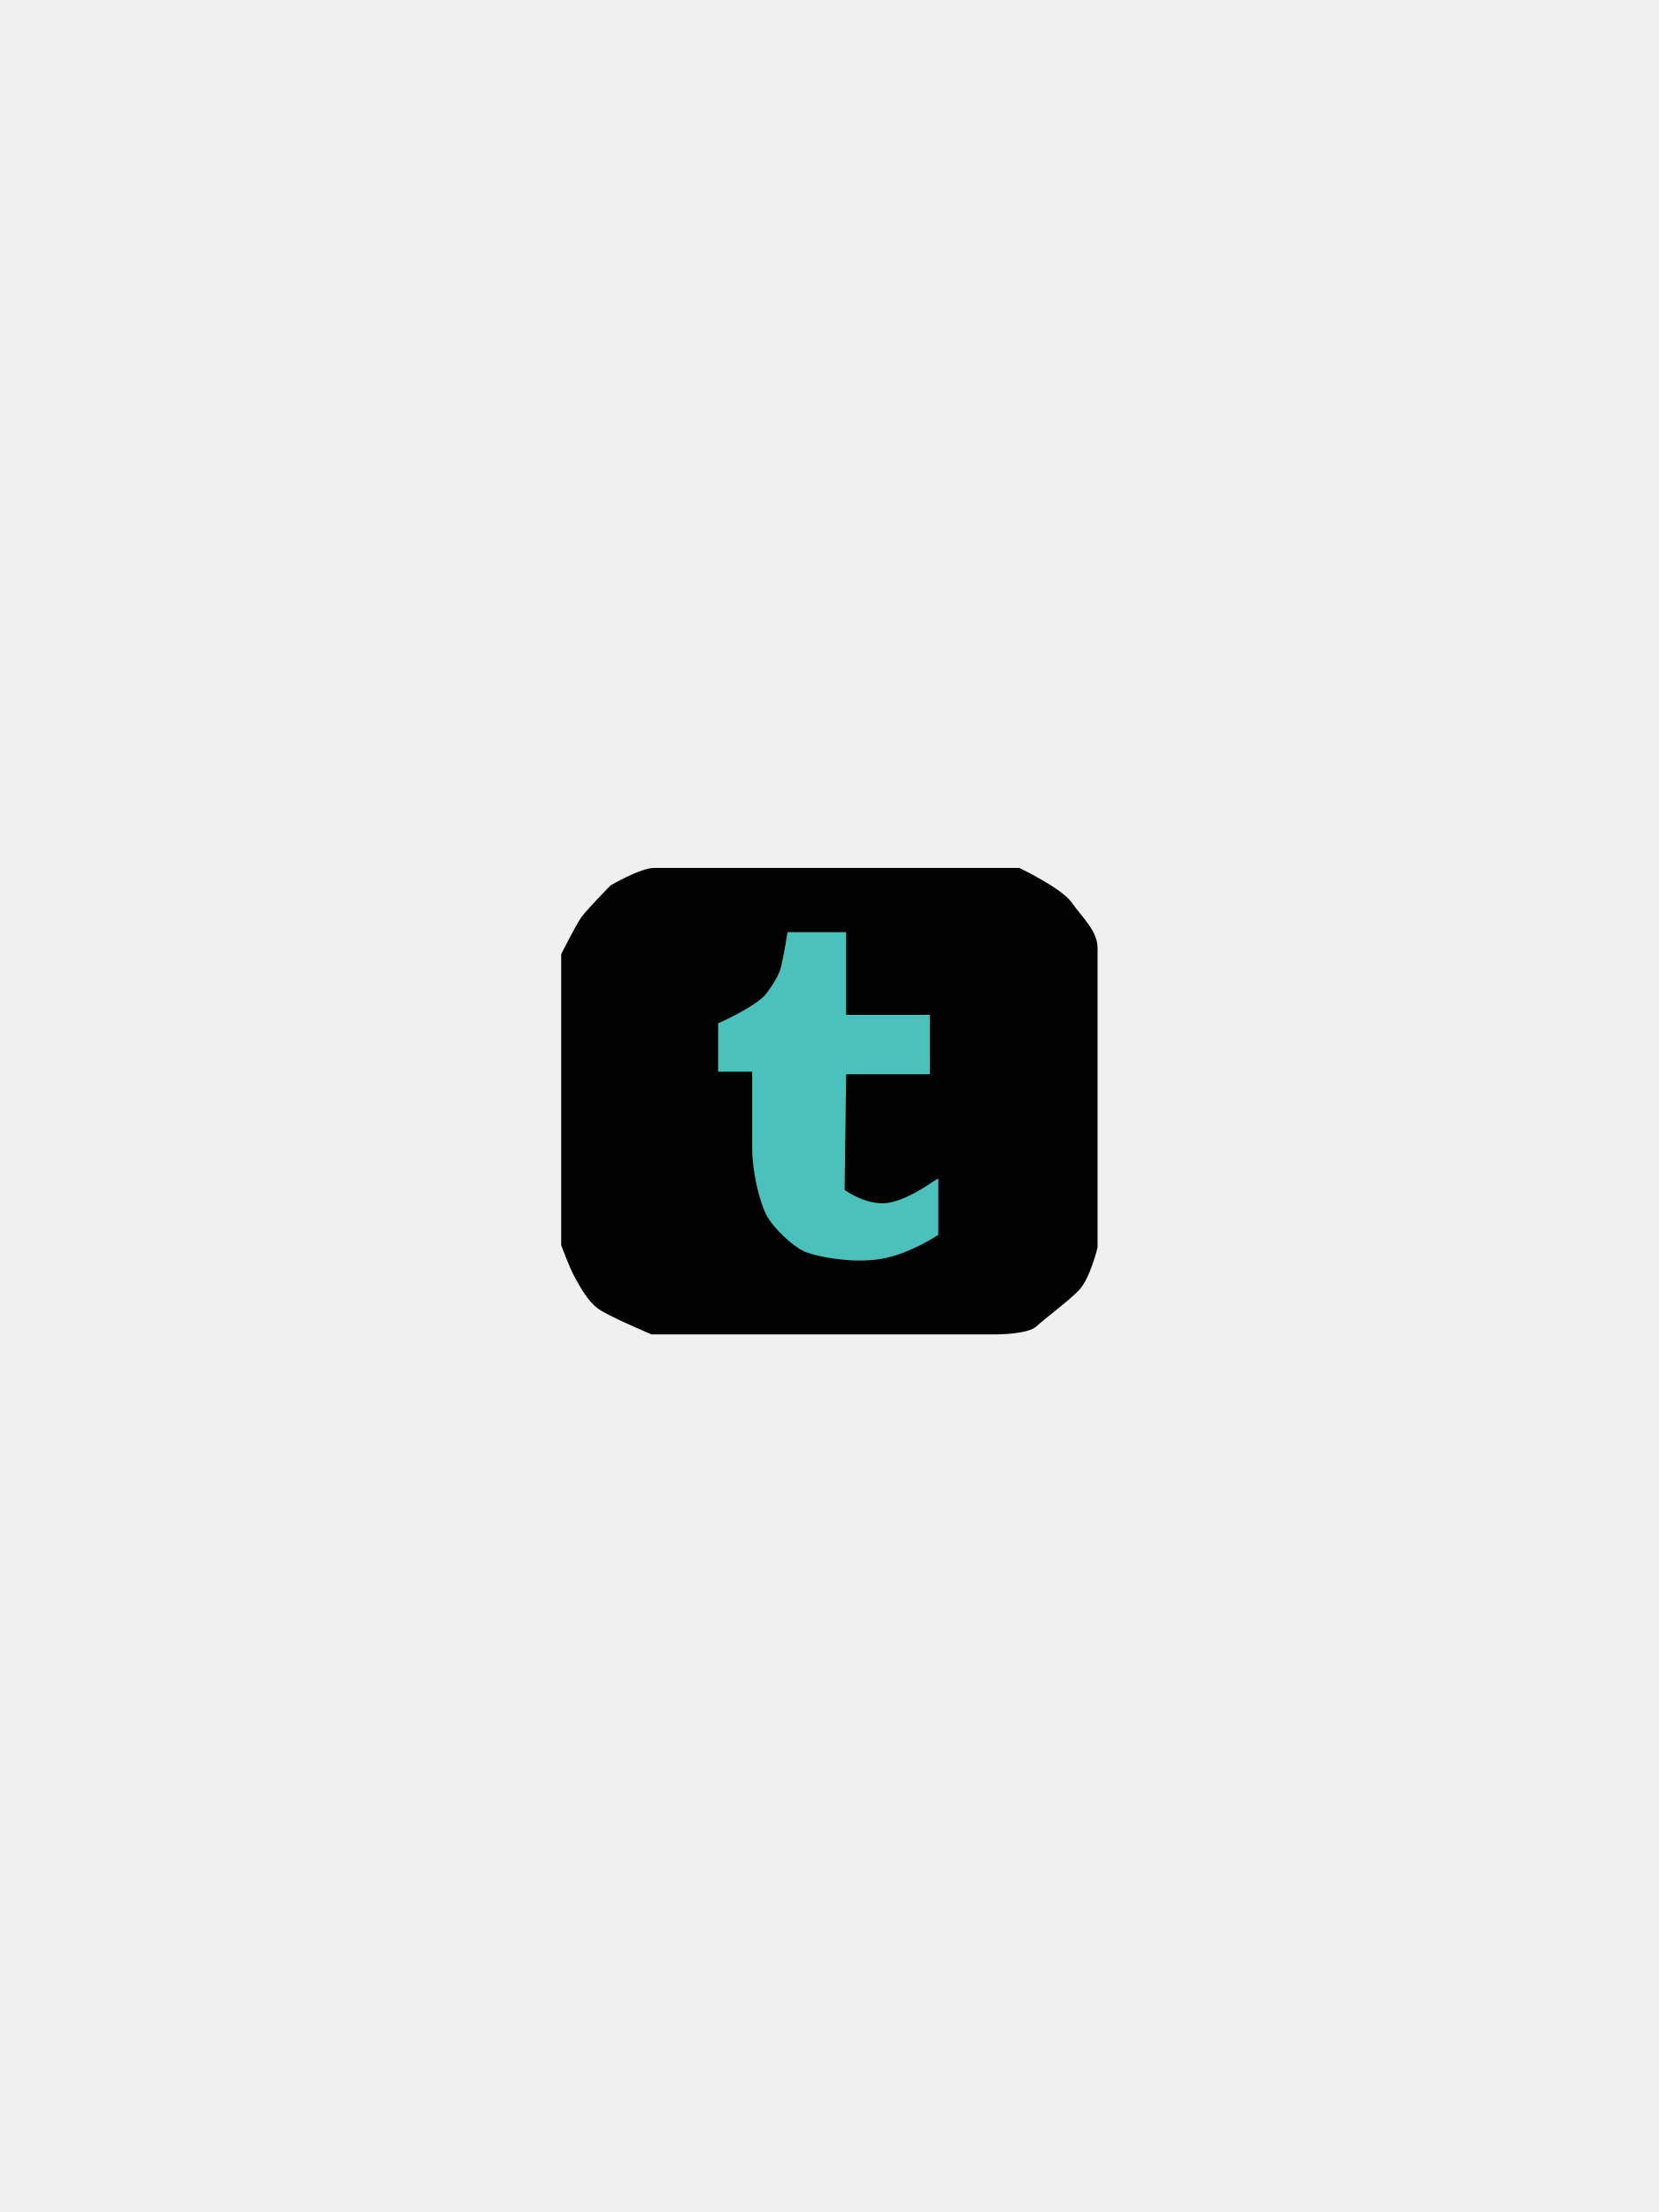
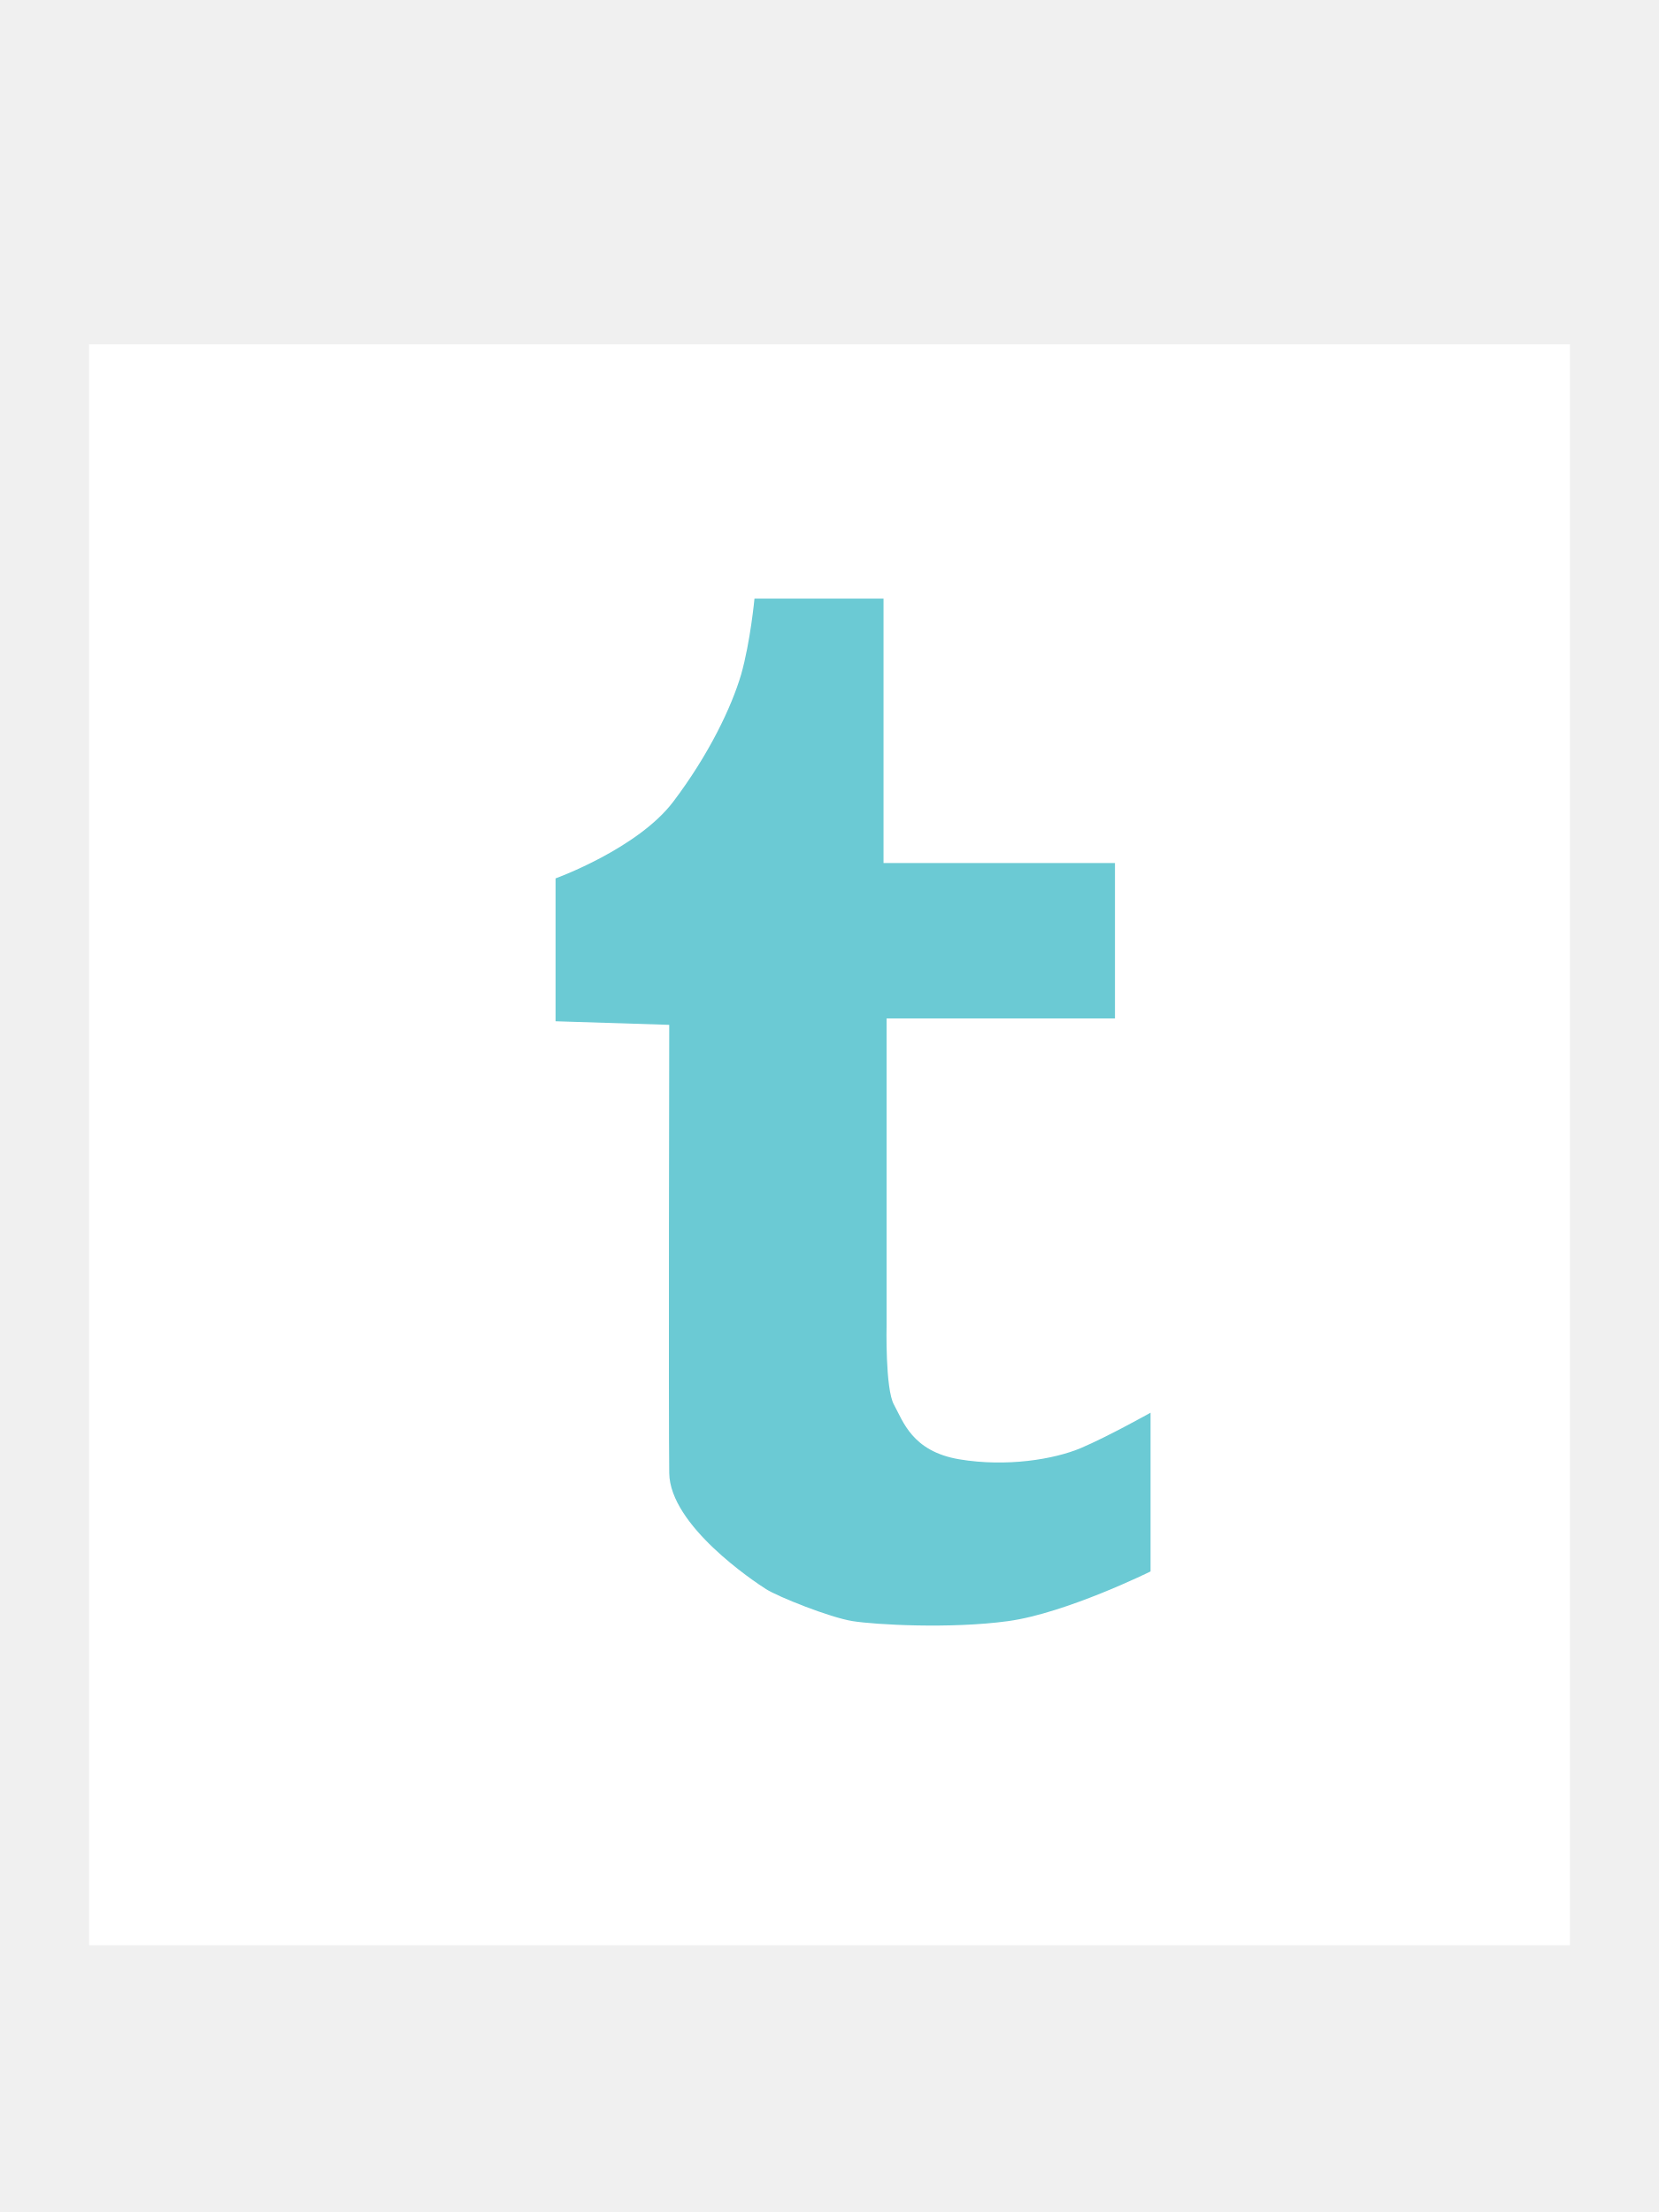
<svg xmlns="http://www.w3.org/2000/svg" version="1.1" id="Layer_1" x="0px" y="0px" width="648px" height="864px" viewBox="0 0 648 864" style="enable-background:new 0 0 648 864;" xml:space="preserve">
  <style type="text/css">
- 	.st0{fill:#030202;}
- 	.st1{fill:#4AC1BB;stroke:#030202;stroke-miterlimit:10;}
+ 	.st0{fill:#FFFFFF;}
+ 	.st1{fill:#6BCAD4;}
</style>
  <g>
-     <path class="st0" d="M238.4,345.9c0,0,11.6-6.9,17.2-6.9s142.5,0,142.5,0s16.6,7.9,20.5,13.5c3.9,5.6,10.1,11.1,10.1,17.7   s0,117.1,0,117.1s-2.9,12.1-7.3,16.7c-4.4,4.5-13.3,11-16.6,14.1c-3.3,3.1-15.5,3.1-15.5,3.1H254.5c0,0-17.2-7.2-21.1-10.2   c-3.9-3-6.7-8.1-8.9-12.1c-2.2-4-5.3-12.6-5.3-12.6V372.7c0,0,5.8-11.6,8-14.6C229.5,355,238.4,345.9,238.4,345.9z" />
-     <path class="st1" d="M307.2,363.6H331v32.3h32.7v24.2H331l-0.6,44.4c0,0,6.7,5,14.4,5s18.9-8.1,18.9-8.1l3.3-2v23.2   c0,0-11.1,7.6-22.7,9.6c-11.6,2-26.1-1-30.5-3c-4.4-2-12.2-9.1-15-14.6c-2.8-5.6-5.5-17.2-5.5-26.2c0-9.1,0-29.3,0-29.3H280v-19.7   c0,0,15-6.6,18.9-11.6c0,0,4.4-5.6,5.5-9.6C305.5,374.2,307.2,363.6,307.2,363.6z" />
+     <rect x="34.8" y="134.5" class="st0" width="578.4" height="625.3" />
+     <path class="st1" d="M294.7,233.8h50.4v103.3h90.4v60.7h-89.2v119.6c0,0-0.6,25.1,2.9,31.3c3.5,6.3,7,18.2,25.5,21.3   s37.1,0,47.5-4.4s27.2-13.8,27.2-13.8v62c0,0-33,16.3-55.6,19.4c-22.6,3.1-52.1,1.4-60.8,0c-8.8-1.4-29.1-9.5-33.8-12.5   c-4.7-3-37.5-24.8-37.8-45.3s0-175.1,0-175.1l-44.4-1.4v-55.8c0,0,32.1-11.6,46-30c13.9-18.4,22.7-36.8,26.5-49.7   C293.1,250.7,294.7,233.8,294.7,233.8z" />
  </g>
</svg>
